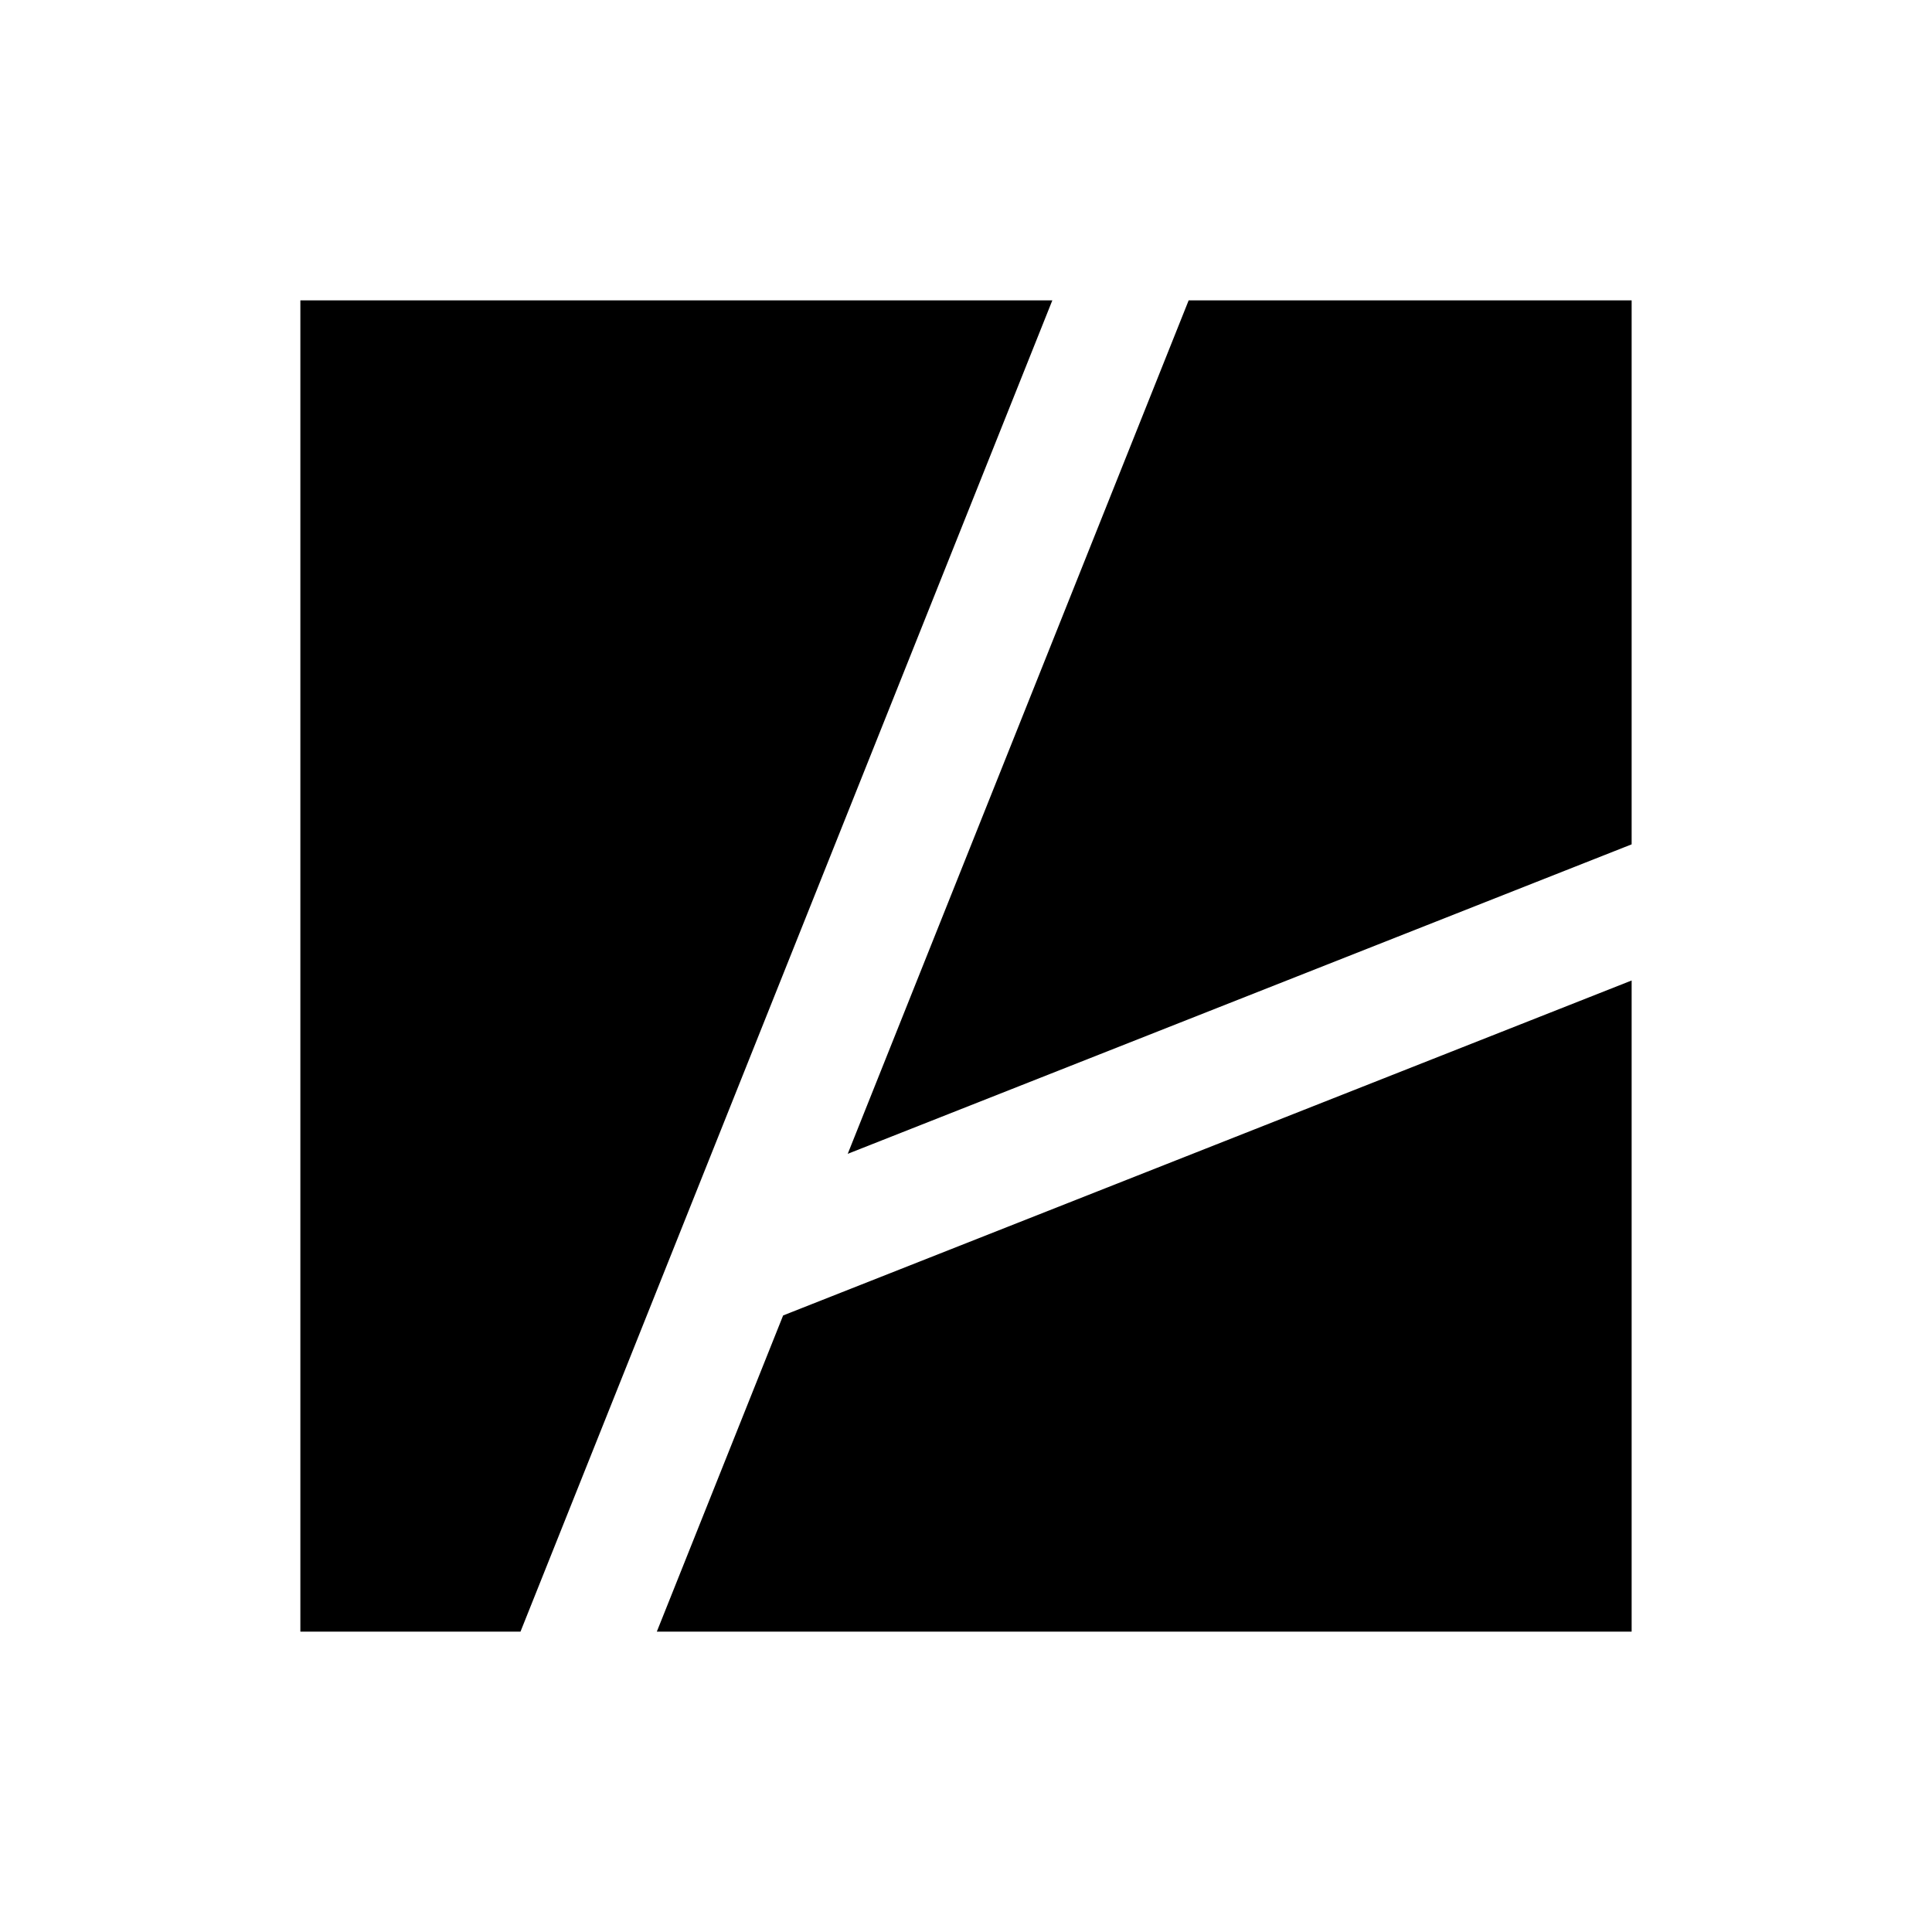
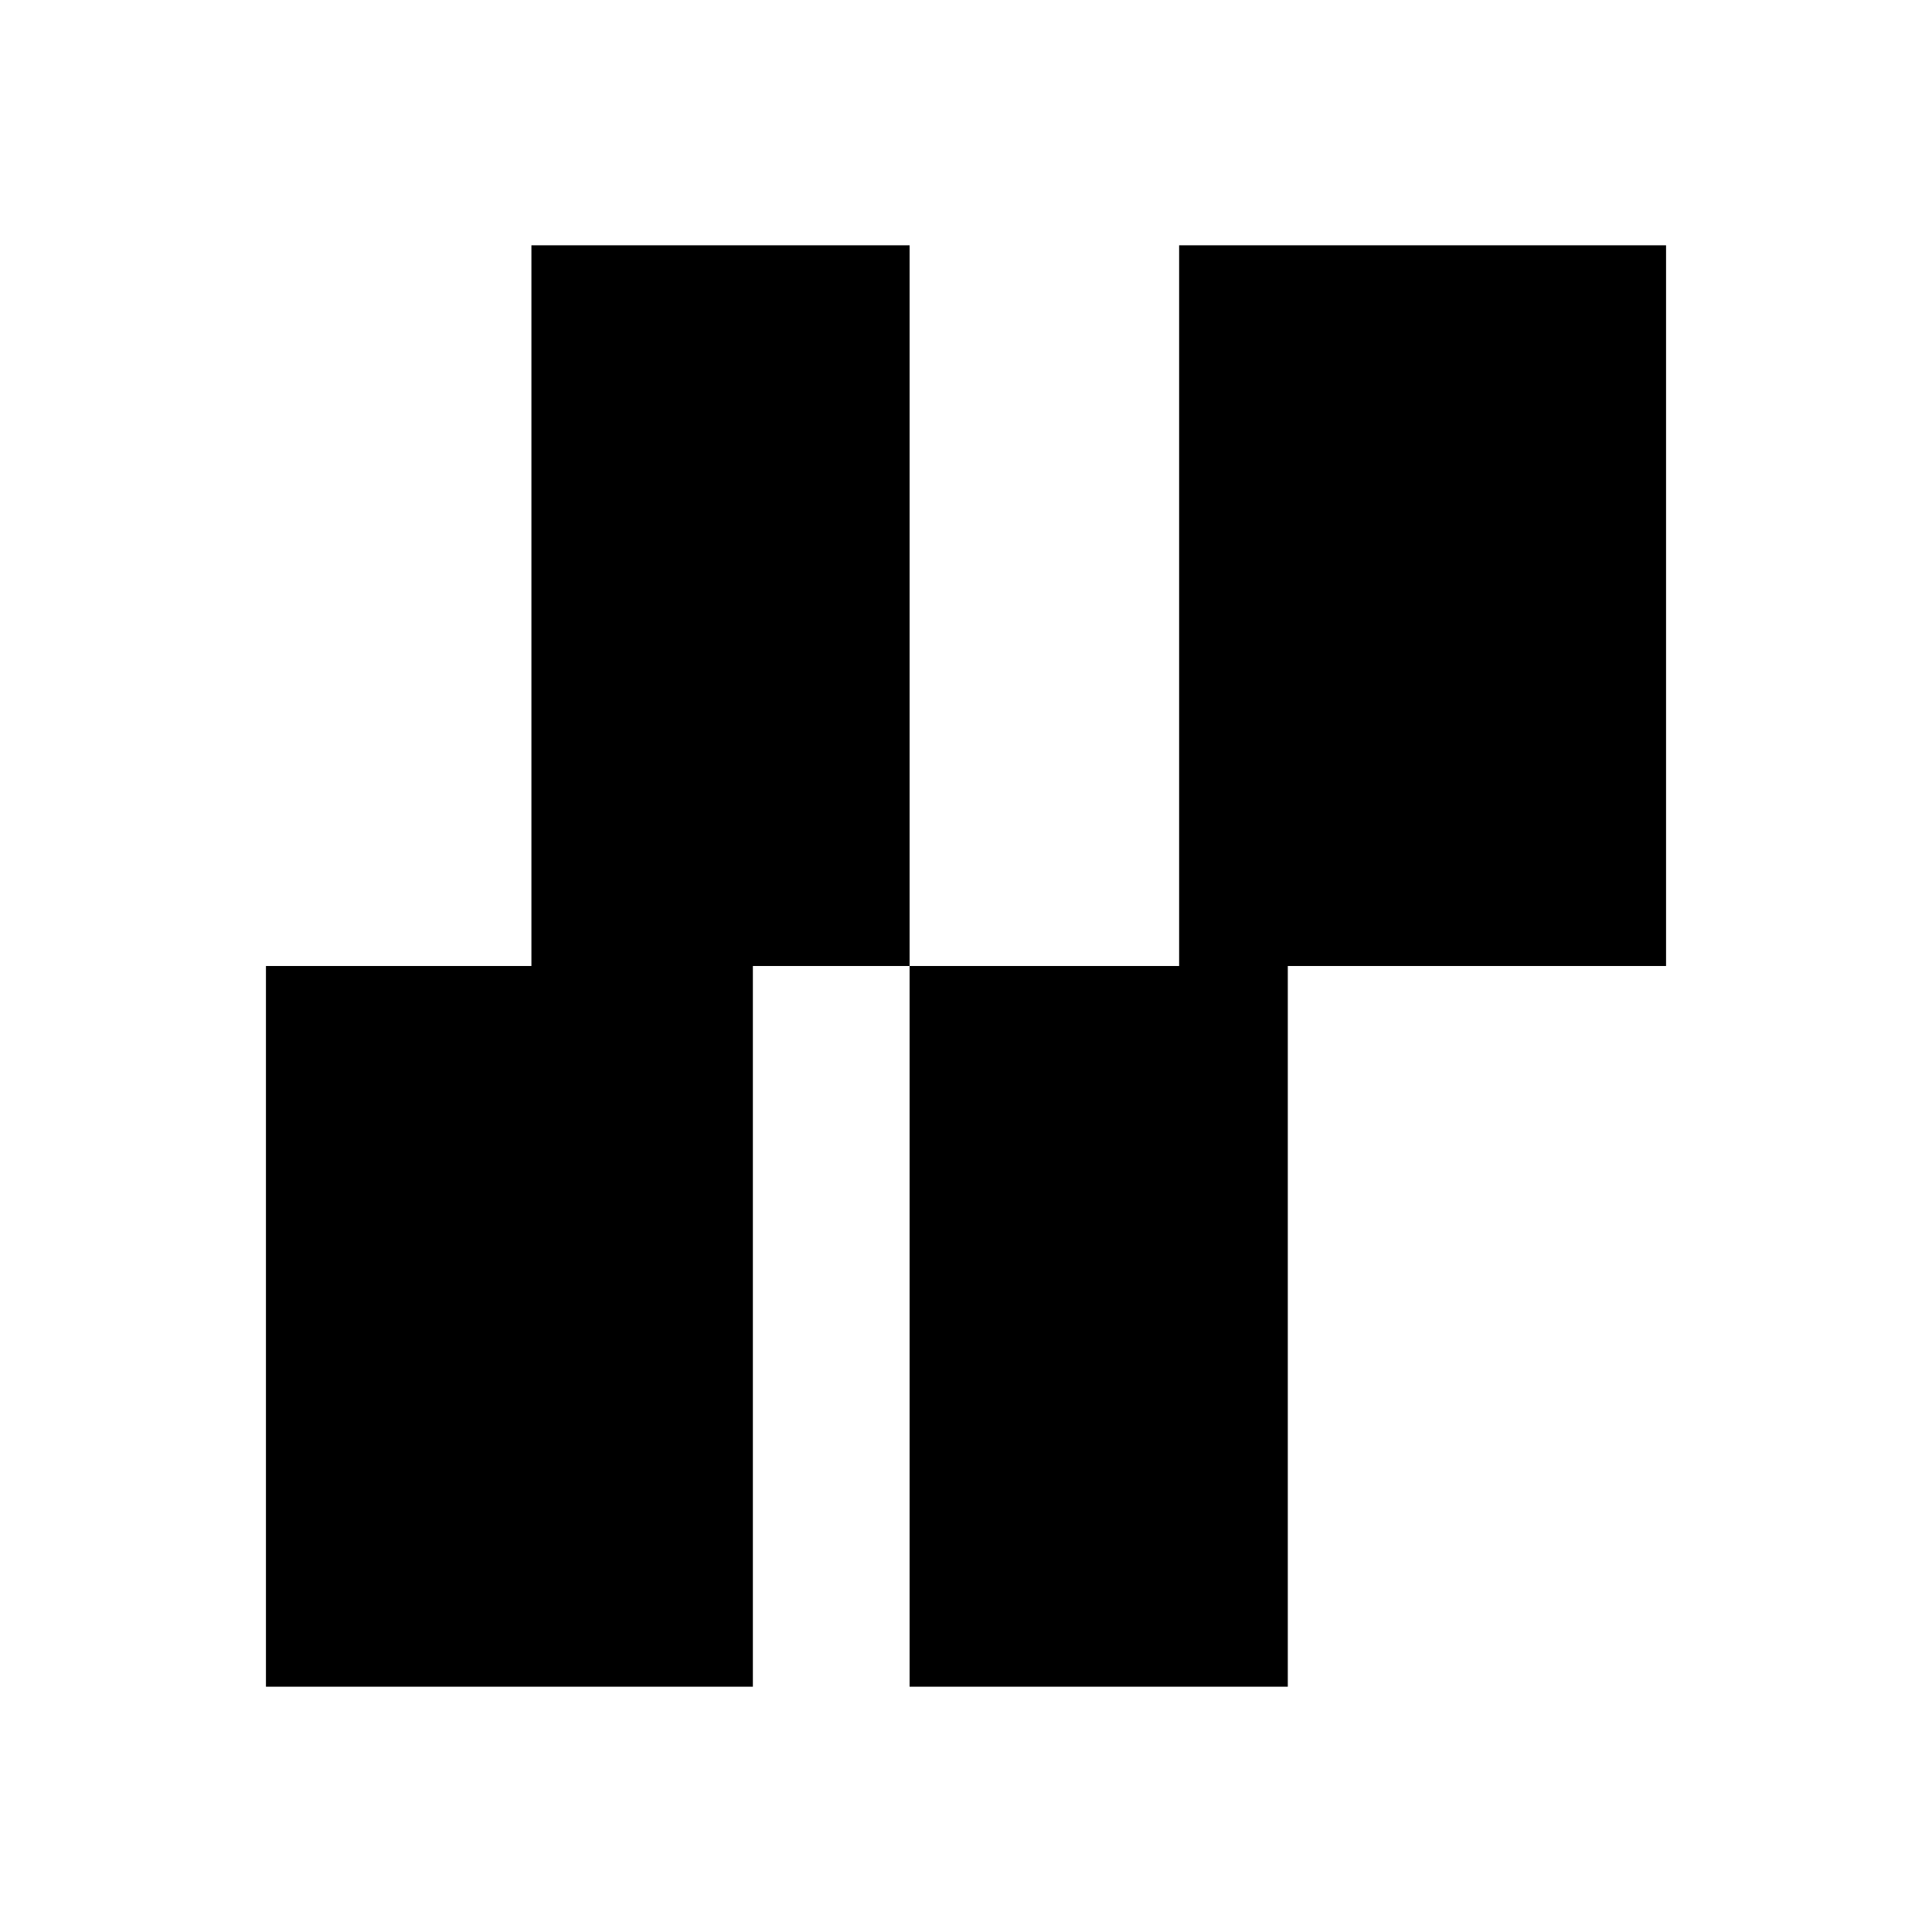
<svg xmlns="http://www.w3.org/2000/svg" id="Layer_1" data-name="Layer 1" viewBox="0 0 32 32">
  <defs>
    <style>
      .cls-1 {
        fill: #000;
        stroke-width: 0px;
      }
    </style>
  </defs>
-   <polygon class="cls-1" points="14.041 19.111 27.025 13.985 27.025 4.975 19.688 4.975 14.041 19.111" />
-   <polygon class="cls-1" points="12.971 21.788 10.879 27.025 27.025 27.025 27.025 16.24 12.971 21.788" />
-   <polygon class="cls-1" points="17.43 4.975 4.975 4.975 4.975 27.025 8.621 27.025 17.43 4.975" />
+   <rect class="cls-1" x="4.405" y="16" width="8.065" height="11.937" />
+   <rect class="cls-1" x="15.066" y="16" width="6.264" height="11.937" />
+   <rect class="cls-1" x="8.802" y="4.063" width="6.264" height="11.937" />
+   <rect class="cls-1" x="19.53" y="4.063" width="8.065" height="11.937" />
</svg>
